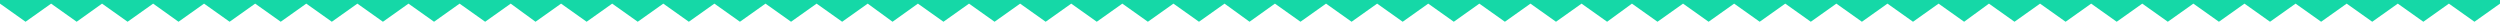
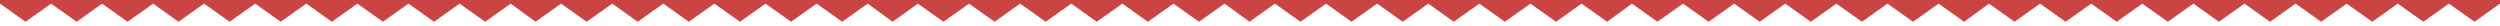
<svg xmlns="http://www.w3.org/2000/svg" viewBox="0 0 1379.5 14" style="enable-background:new 0 0 1379.5 14" xml:space="preserve">
-   <path d="M1393.1 0H-29.7l1.6 2 14 10L0 2l14.1 10L28.2 2l14.1 10 14-10 14.1 10L84.5 2l14 10 14.1-10 14.1 10 14.1-10 14.1 10L169 2l14.1 10 14.1-10 14.1 10 14.1-10 14.1 10 14.1-10 14.1 10 14.1-10 13.7 10 14.1-10 14.1 10 14.1-10 14.1 10L366 2l14.1 10 14.1-10 14.1 10 14.1-10 14.1 10 14.1-10 14.1 10 14.1-10 13.7 10 14-10 14.1 10 14.1-10 14.1 10 14.1-10L577 12l14.1-10 14.1 10 14.1-10 14.1 10 14.1-10 14.1 10 14.1-10 13.8 10 14-10 14.1 10 14.1-10 14.1 10 14.1-10L774 12l14.1-10 14.1 10 14.1-10 14.1 10 14.1-10 14.1 10 14.1-10 14.1 10 13.7-10 14.1 10 14.1-10 14.1 10 14.1-10L971 12l14.1-10 14.1 10 14.1-10 14.1 10 14.1-10 14.1 10 14.1-10 14.1 10 13.7-10 14.1 10 14.1-10 14.1 10 14.1-10 14.1 10 14.1-10 14.1 10 14.1-10 14.1 10 14.1-10 14.1 10 14.1-10 14.1 10 14.1-10 14.1 10 14.1-10 14.1 10 14.1-10 14.1 10 14.1-10 14.1 10V0h-.5z" style="fill:#15d8a7" />
+   <path d="M1393.1 0H-29.7l1.6 2 14 10L0 2l14.1 10L28.2 2l14.1 10 14-10 14.1 10L84.5 2l14 10 14.1-10 14.1 10 14.1-10 14.1 10L169 2l14.1 10 14.1-10 14.1 10 14.1-10 14.1 10 14.1-10 14.1 10 14.1-10 13.7 10 14.1-10 14.1 10 14.1-10 14.1 10L366 2l14.1 10 14.1-10 14.1 10 14.1-10 14.1 10 14.1-10 14.1 10 14.1-10 13.7 10 14-10 14.1 10 14.1-10 14.1 10 14.1-10L577 12l14.1-10 14.1 10 14.1-10 14.1 10 14.1-10 14.1 10 14.1-10 13.8 10 14-10 14.1 10 14.1-10 14.1 10 14.1-10L774 12l14.1-10 14.1 10 14.1-10 14.1 10 14.1-10 14.1 10 14.1-10 14.1 10 13.7-10 14.1 10 14.1-10 14.1 10 14.1-10L971 12l14.1-10 14.1 10 14.1-10 14.1 10 14.1-10 14.1 10 14.1-10 14.1 10 13.7-10 14.1 10 14.1-10 14.1 10 14.1-10 14.1 10 14.1-10 14.1 10 14.1-10 14.1 10 14.1-10 14.1 10 14.1-10 14.1 10 14.1-10 14.1 10 14.1-10 14.1 10 14.1-10 14.1 10 14.1-10 14.1 10V0h-.5z" style="fill:#cb4444" />
</svg>
